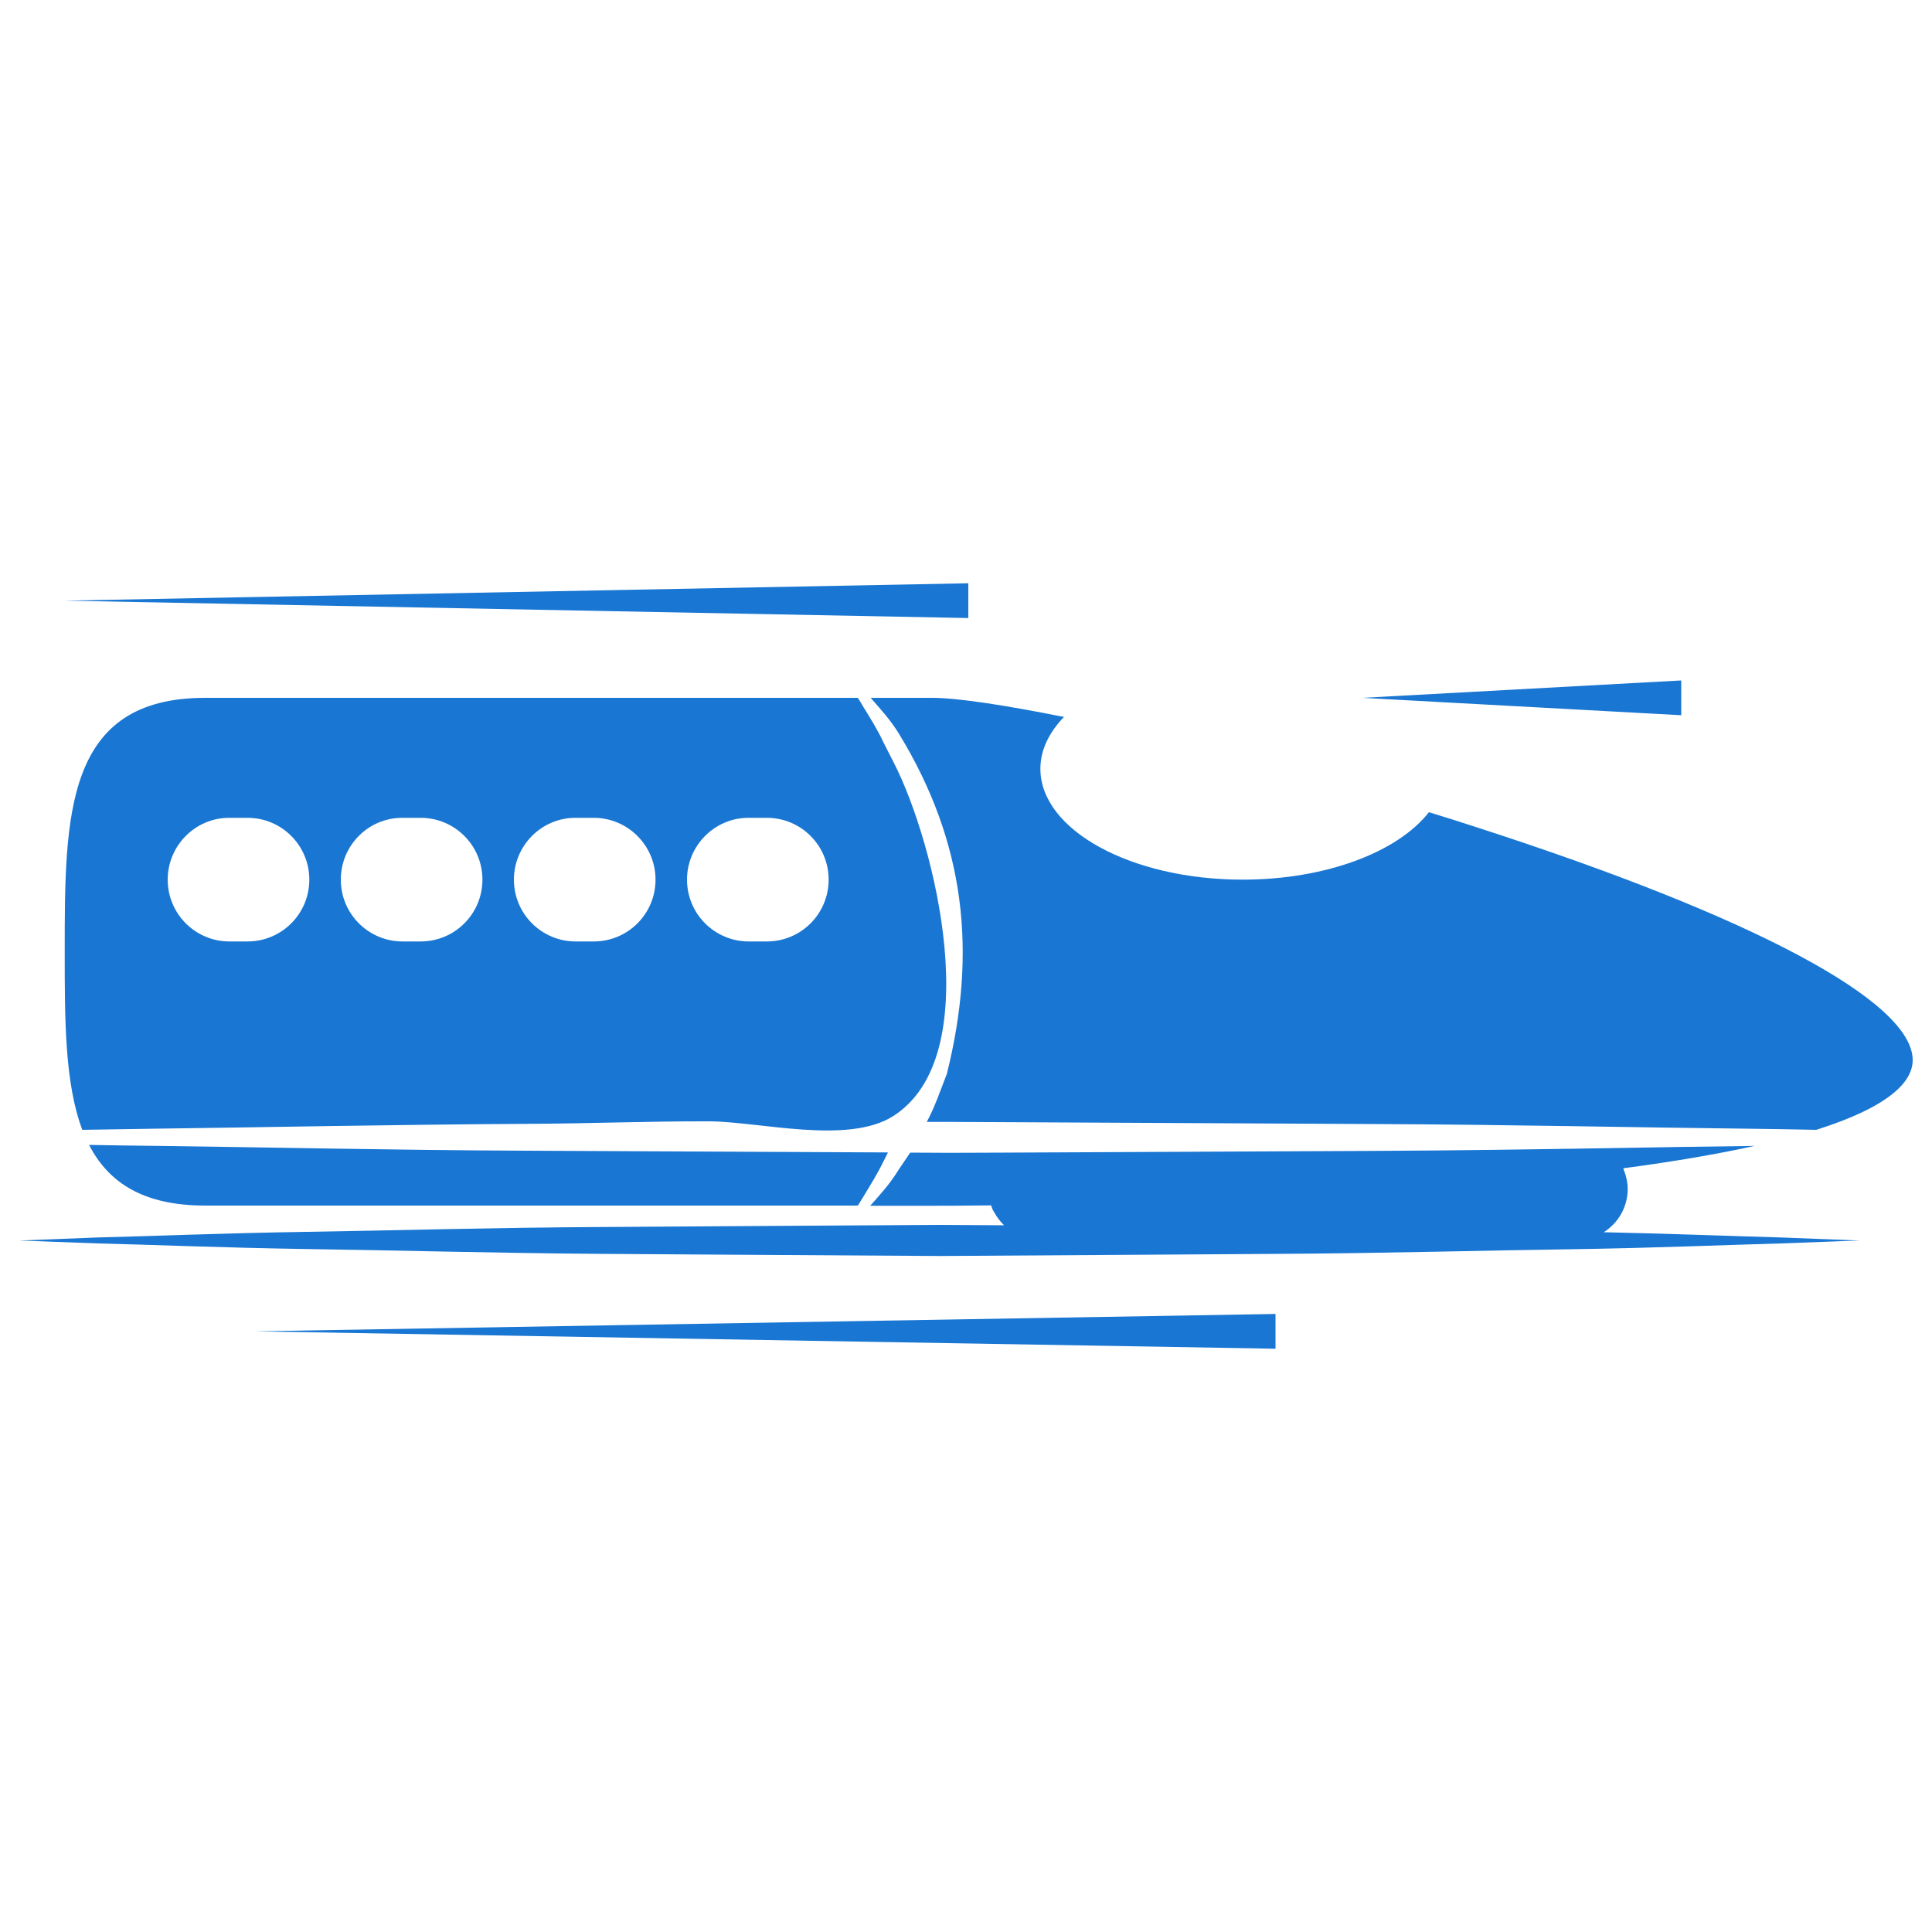
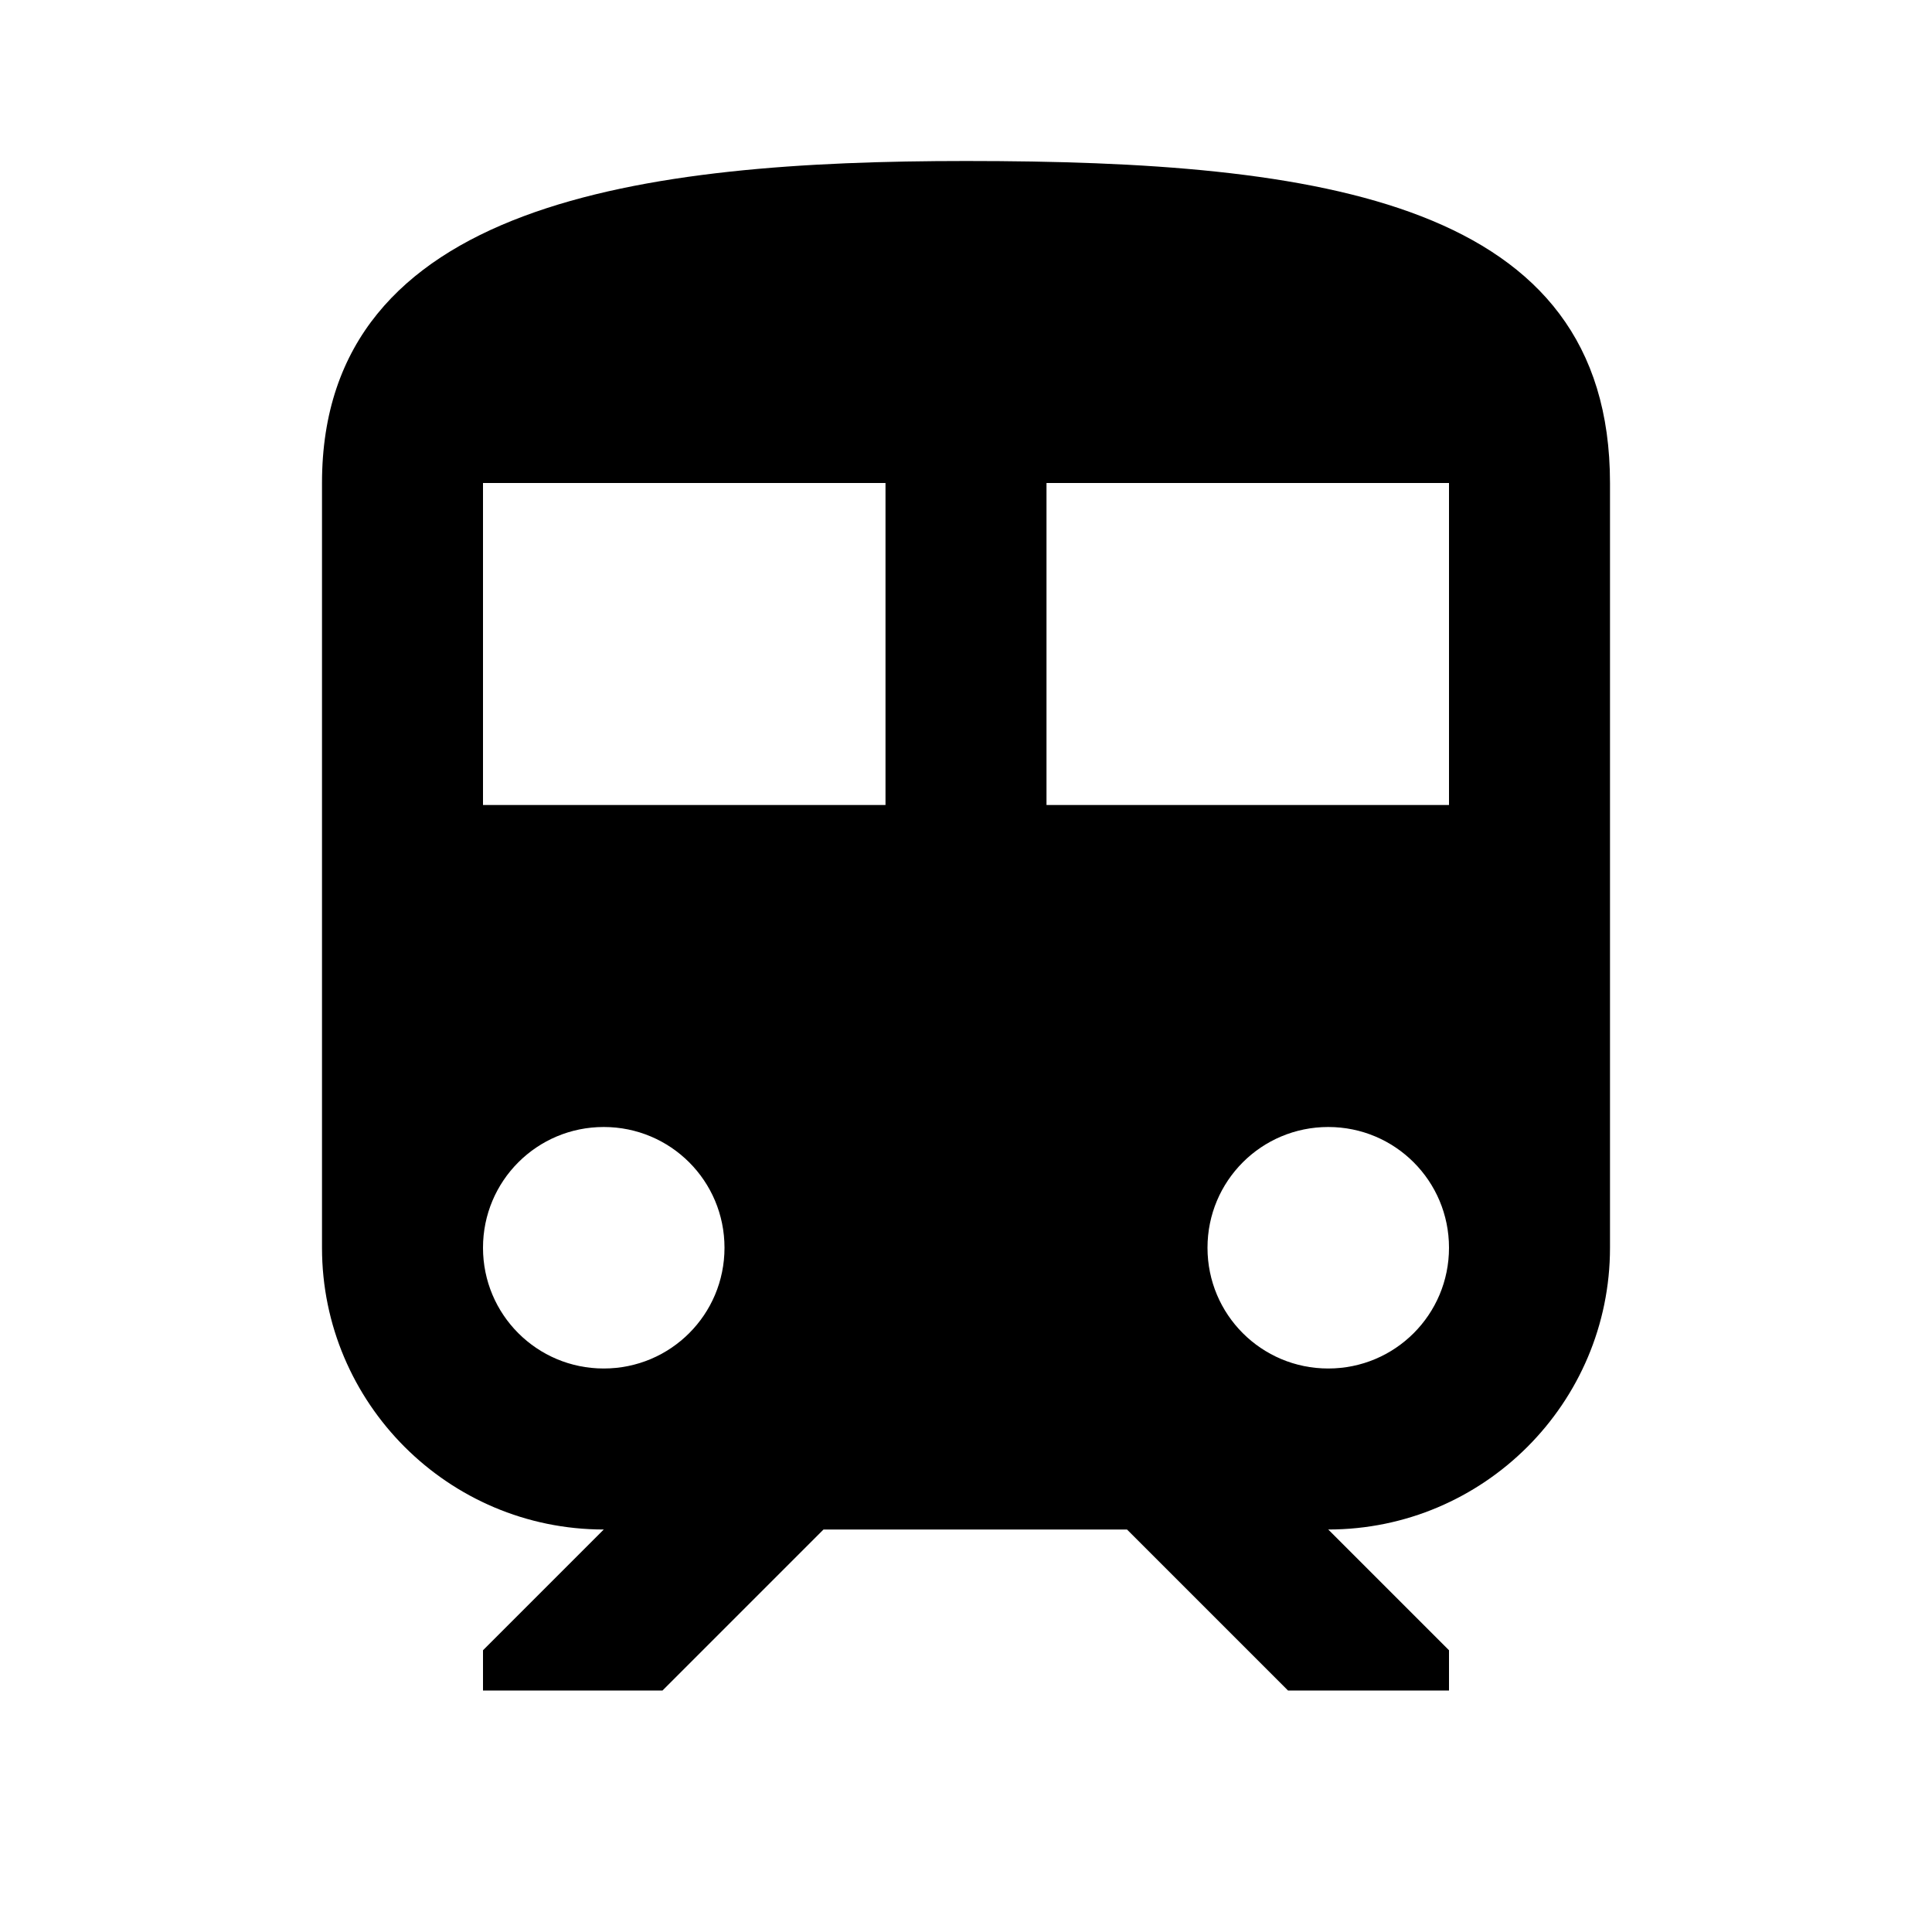
- <svg xmlns="http://www.w3.org/2000/svg" version="1.1" stroke="none" x="0px" y="0px" viewBox="0 0 1000 1000" xml:space="preserve">
-   <g>
-     <g>
-       <path style="fill:#1976d2;" d="M990,548.7c0,10.9-11.4,23.9-49.9,36.1c-11.6-0.3-23.7-0.4-36.4-0.6c-56.1-0.6-121.6-2.1-191.7-2.4c-70.1-0.4-145-0.7-219.8-1.1c-4.2,0-8.3,0-12.5,0c4.1-7.6,7-16.2,10.4-24.9c15.7-63,9.6-119.7-24.8-176c-4.2-6.9-9.3-12.5-13.6-17.4c-0.4-0.5-0.7-0.8-1-1.2h31.8c12.6,0,36.8,3.6,68.2,9.9c-7.7,8-12.2,17.1-12.2,26.8c0,31.7,46.9,57.4,104.7,57.4c43.3,0,80.4-14.4,96.4-34.9c8.2,2.5,16.5,5.1,24.7,7.8C907.7,474.5,990,518.4,990,548.7z M42.6,584.8c-9.1-24.1-9.1-56.9-9.1-92.2c0-70.5,0-131.4,72.7-131.4H444c1,1.6,2,3.1,3,4.9c3.3,5.4,7.1,11.3,10.4,18.4c1.8,3.5,3.6,7.1,5.5,10.8c20.9,41.1,48.5,151.2-0.6,182.4c-23.5,14.9-69.2,2.8-95.3,2.7c-31.5-0.1-63.1,1.2-94.6,1.3c-70.1,0.4-135.6,1.8-191.7,2.5C67.4,584.4,54.7,584.6,42.6,584.8z M355.6,455.3c0,17.7,14.3,32,32,32h9.3c17.7,0,32-14.3,32-32c0-17.7-14.3-32-32-32h-9.3C370,423.2,355.6,437.6,355.6,455.3z M266,455.3c0,17.7,14.3,32,32,32h9.3c17.7,0,32-14.3,32-32c0-17.7-14.4-32-32-32H298C280.4,423.2,266,437.6,266,455.3z M176.4,455.3c0,17.7,14.3,32,32,32h9.3c17.7,0,32-14.3,32-32c0-17.7-14.3-32-32-32h-9.3C190.7,423.2,176.4,437.6,176.4,455.3z M86.8,455.3c0,17.7,14.3,32,32,32h9.3c17.7,0,32-14.3,32-32c0-17.7-14.3-32-32-32h-9.3C101.2,423.2,86.8,437.6,86.8,455.3z M46.1,592.6C56.1,612,74,624,106.2,624H444c1-1.6,2-3.1,3-4.8c3.3-5.5,7.1-11.5,10.5-18.5c0.7-1.3,1.4-2.8,2.1-4.2c-63.8-0.3-127.2-0.6-187.2-0.9c-70.2-0.3-135.6-1.8-191.7-2.5C68.7,593,57.2,592.8,46.1,592.6z M830.1,637.8c7.5-4.8,12.4-13,12.4-22.5c0-2.3-0.4-4.5-1-6.7c-0.2-0.7-0.4-1.3-0.6-1.9c-0.3-0.6-0.4-1.3-0.7-2c27.1-3.6,49.5-7.5,68-11.6c-1.7,0-3.2,0.1-4.8,0.1c-22.4,0.3-46.6,0.6-71.6,1.1c-37.8,0.6-77.9,1.2-120.1,1.4c-61.6,0.3-126.8,0.6-192.4,0.9c-9.1,0-18.2,0.1-27.3,0.1c-7,0-13.9-0.1-20.9-0.1c-2,3.1-4.1,6-6,8.9c-4.2,6.9-9.2,12.4-13.6,17.4c-0.4,0.4-0.7,0.8-1.1,1.2h31.8c5.6,0,16.4,0,30.8-0.2c0.3,0.7,0.4,1.4,0.7,2c0.3,0.6,0.7,1.3,1.1,1.9c1.3,2.4,3,4.5,4.9,6.4c-11.2-0.1-22.3-0.1-33.5-0.2c-59.5,0.4-119,0.7-174.9,1.1c-55.8,0.3-107.9,1.8-152.6,2.5c-44.7,0.7-81.8,2.3-107.9,2.9c-26.1,1-40.9,1.6-40.9,1.6s14.9,0.5,40.9,1.5c26.1,0.6,63.3,2.2,107.9,2.9c44.7,0.6,96.7,2.1,152.6,2.5c55.8,0.4,115.3,0.7,174.9,1.1c59.5-0.4,119.1-0.7,174.9-1.1c55.8-0.3,107.8-1.8,152.6-2.4c44.6-0.7,81.9-2.3,107.9-3c26-1,40.9-1.5,40.9-1.5s-14.9-0.6-40.9-1.6C898.9,639.9,867.5,638.6,830.1,637.8z M501.2,301.9l-467.7,9l467.7,9V301.9z M870.2,352.2l-165,9l165,9V352.2z M660.2,698.1v-18l-528.1,9L660.2,698.1z" />
-     </g>
-     <g />
-     <g />
-     <g />
-     <g />
-     <g />
-     <g />
-     <g />
-     <g />
-     <g />
-     <g />
-     <g />
-     <g />
-     <g />
-     <g />
-     <g />
-   </g>
+ <svg xmlns="http://www.w3.org/2000/svg" width="24" height="24" viewBox="0 0 24 24">
+   <path d="M12 2c-4 0-8 .5-8 4v9.5C4 17.43 5.57 19 7.5 19L6 20.5v.5h2.23l2-2H14l2 2h2v-.5L16.5 19c1.93 0 3.5-1.57 3.5-3.5V6c0-3.5-3.58-4-8-4zM7.5 17c-.83 0-1.5-.67-1.5-1.5S6.67 14 7.5 14s1.5.67 1.5 1.5S8.33 17 7.5 17zm3.5-7H6V6h5v4zm2 0V6h5v4h-5zm3.5 7c-.83 0-1.5-.67-1.5-1.5s.67-1.5 1.5-1.5 1.5.67 1.5 1.5-.67 1.5-1.5 1.5z" />
+   <path fill="none" d="M0 0h24v24H0V0z" />
</svg>
